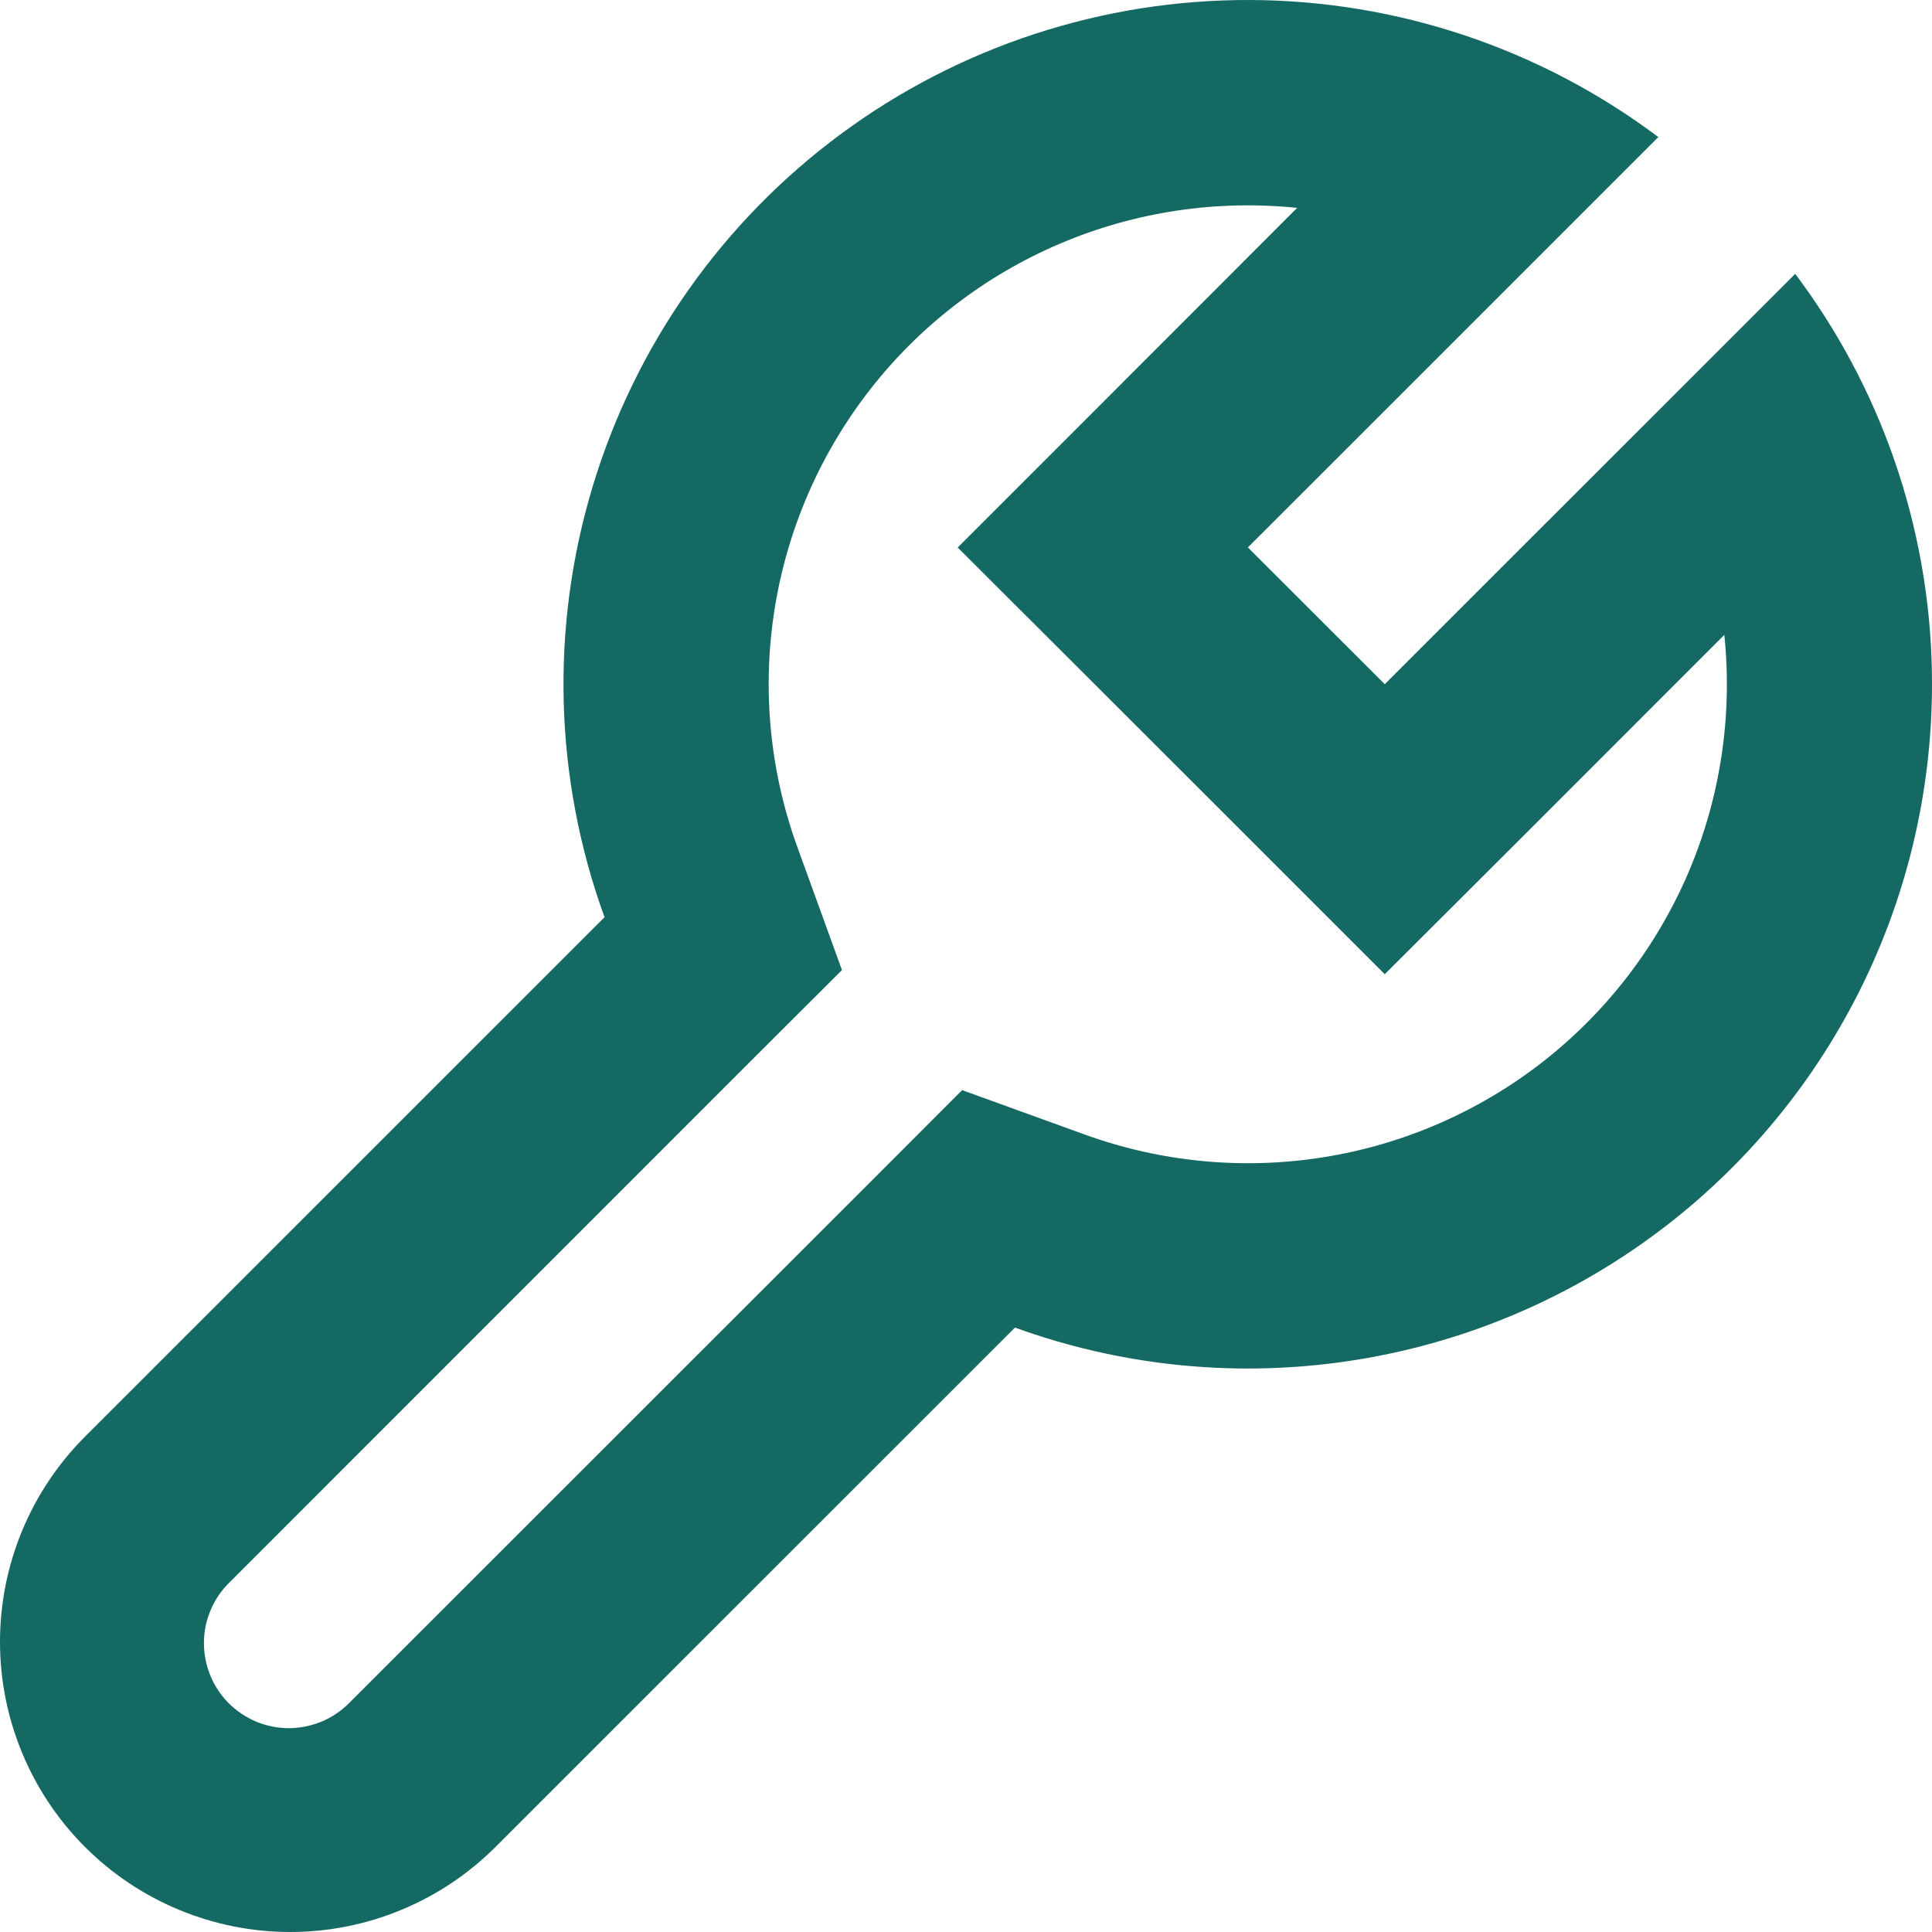
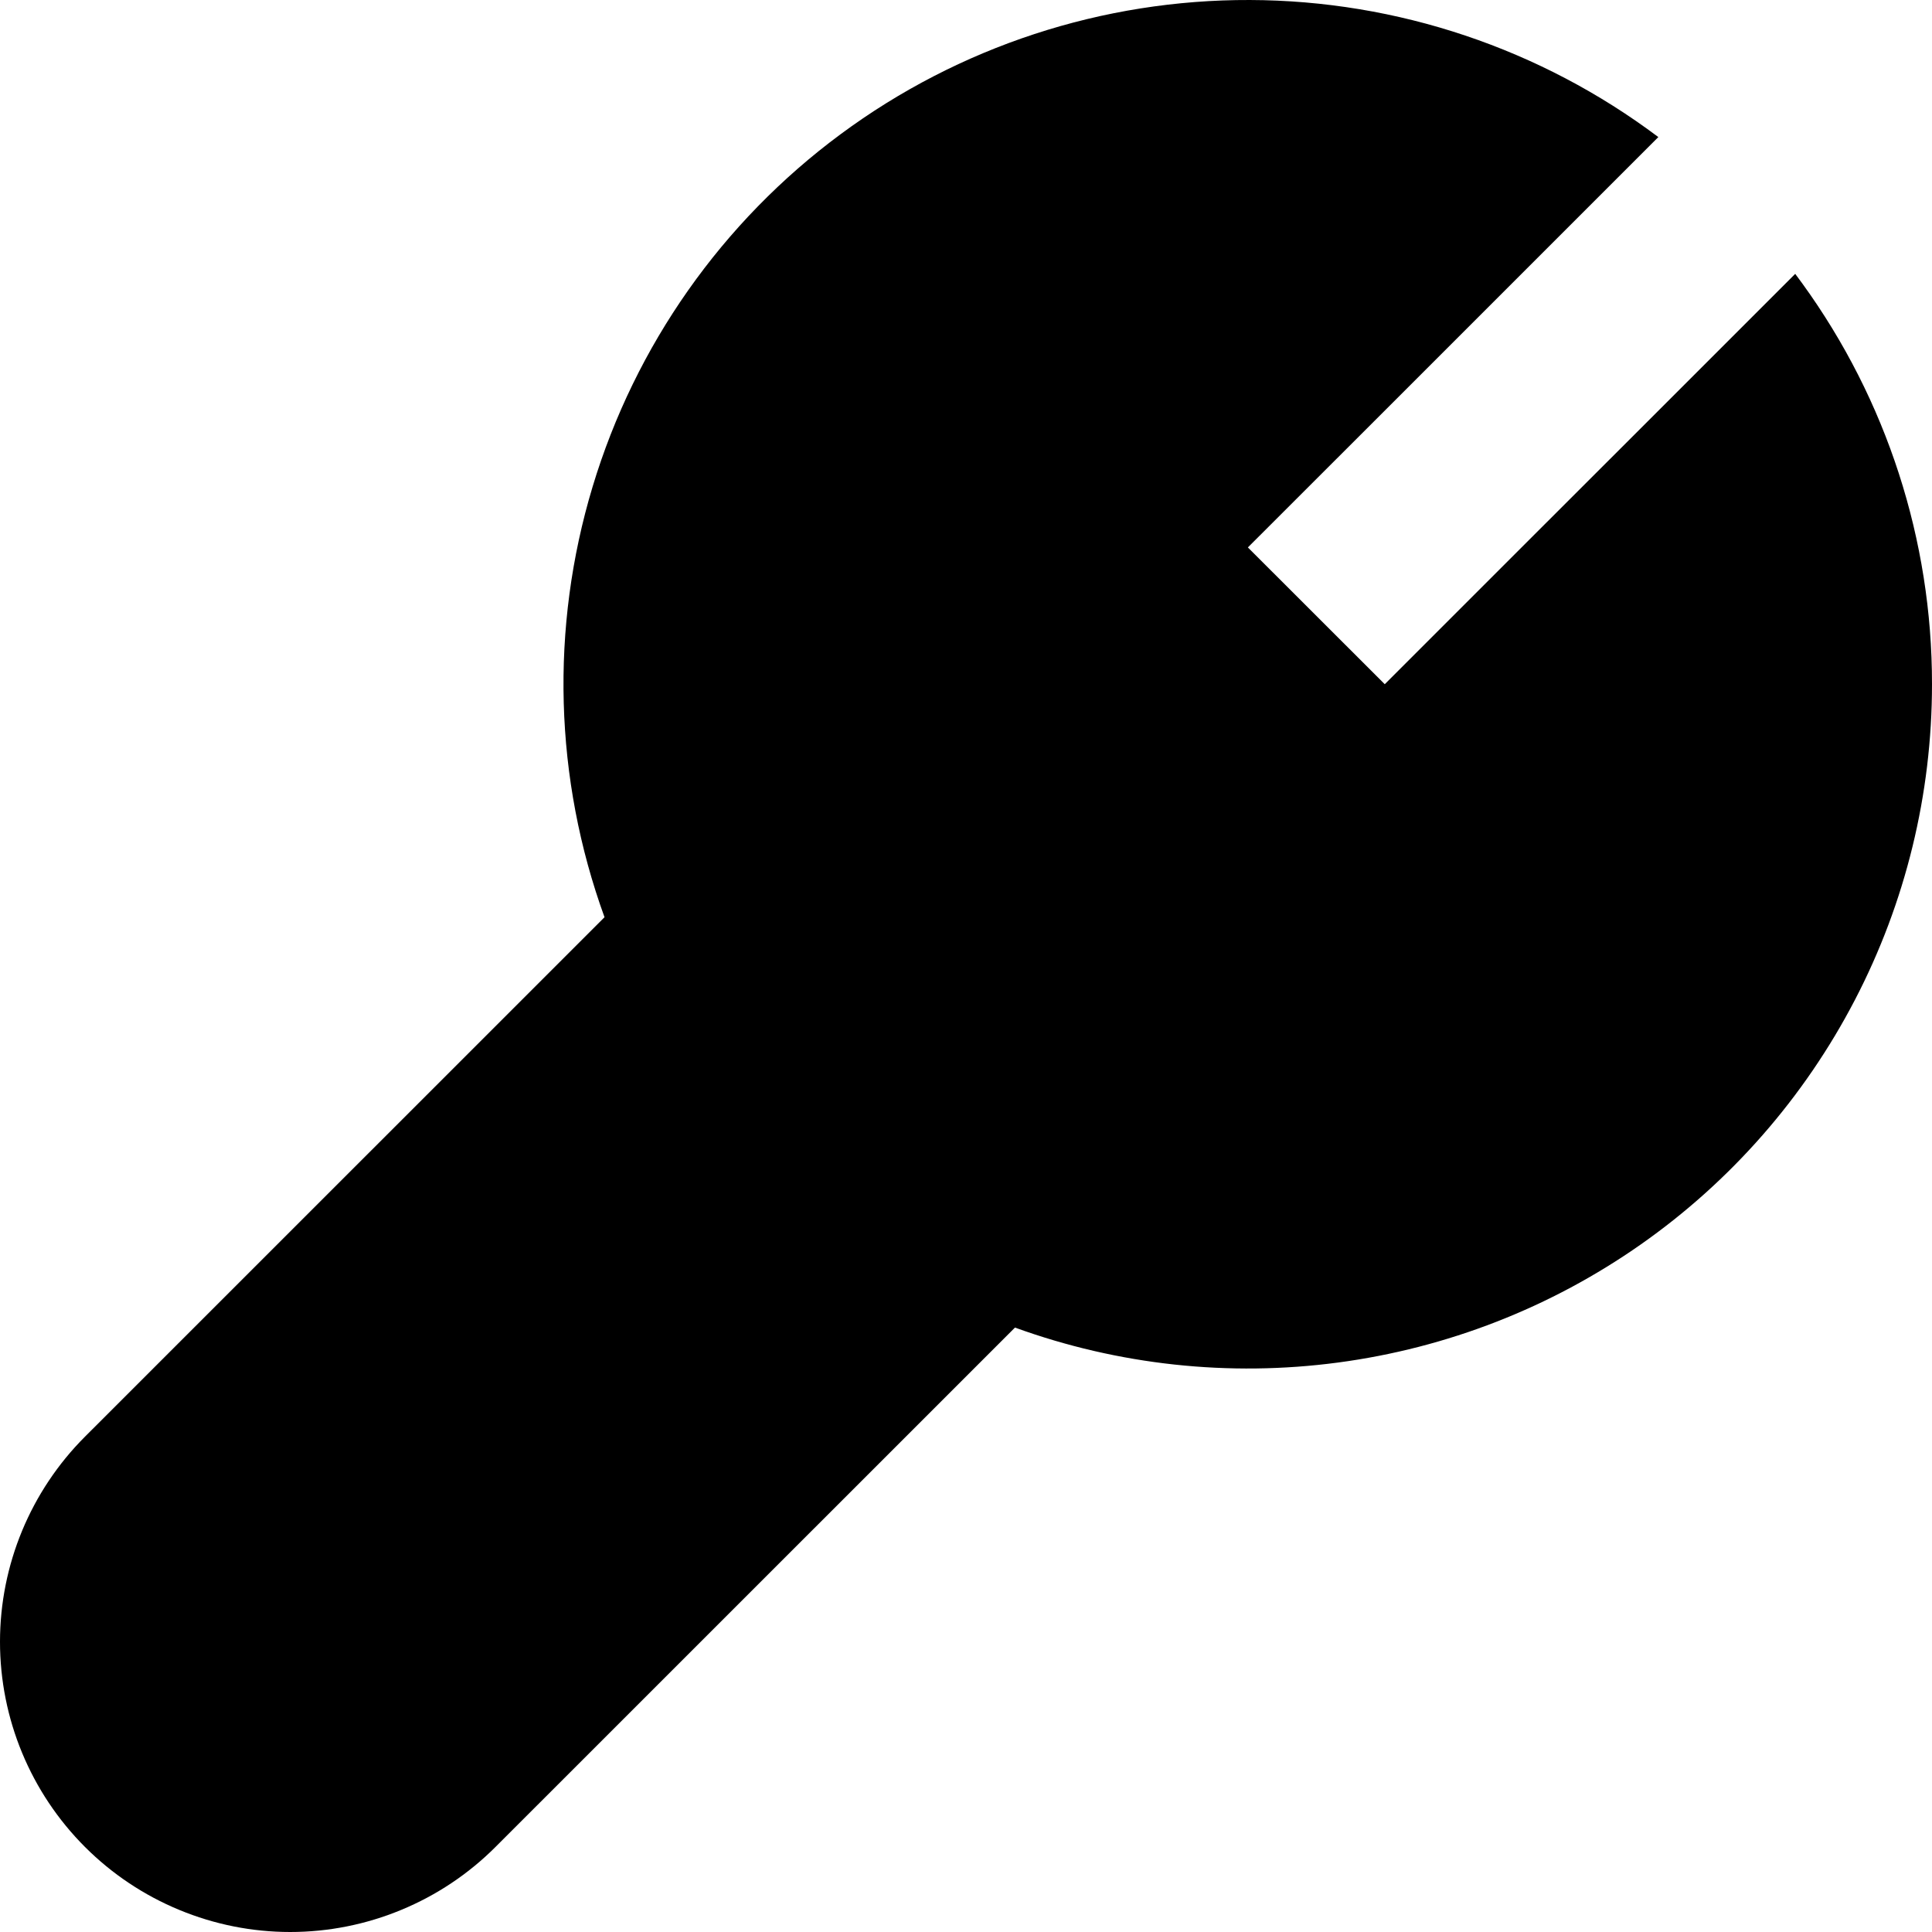
- <svg xmlns="http://www.w3.org/2000/svg" width="20" height="20" viewBox="0 0 20 20" fill="none">
-   <path fill-rule="evenodd" clip-rule="evenodd" d="M9.915 5.667L11.416 4.166L13.428 2.152C12.593 2.066 11.749 2.192 10.976 2.521C10.203 2.849 9.526 3.368 9.009 4.03C8.492 4.692 8.151 5.474 8.019 6.303C7.887 7.133 7.968 7.982 8.255 8.771L8.716 10.042L7.76 10.996L2.383 16.374C2.298 16.455 2.23 16.552 2.184 16.66C2.137 16.767 2.112 16.883 2.111 17C2.11 17.117 2.132 17.233 2.176 17.342C2.22 17.451 2.286 17.549 2.368 17.632C2.451 17.715 2.55 17.78 2.658 17.825C2.767 17.869 2.883 17.891 3 17.89C3.117 17.888 3.233 17.863 3.341 17.817C3.448 17.77 3.545 17.702 3.626 17.618L9.005 12.241L9.96 11.285L11.23 11.745C12.02 12.031 12.869 12.112 13.699 11.98C14.528 11.848 15.31 11.508 15.972 10.991C16.634 10.473 17.153 9.797 17.482 9.024C17.81 8.251 17.937 7.407 17.85 6.572L15.836 8.587L14.335 10.085L12.834 8.584L11.417 7.168L9.913 5.667H9.915ZM18.657 2.934C19.532 4.141 20.001 5.593 20 7.083C20 8.221 19.727 9.342 19.202 10.351C18.677 11.361 17.917 12.229 16.986 12.882C16.054 13.536 14.979 13.955 13.851 14.105C12.724 14.255 11.576 14.131 10.507 13.743L5.129 19.12C4.85 19.399 4.519 19.62 4.154 19.771C3.79 19.922 3.399 20 3.004 20C2.61 20 2.219 19.922 1.855 19.771C1.49 19.62 1.159 19.399 0.88 19.12C0.317 18.557 0 17.793 0 16.996C0 16.199 0.317 15.435 0.88 14.872L6.258 9.495C5.737 8.061 5.694 6.498 6.135 5.037C6.575 3.577 7.475 2.297 8.701 1.39C9.927 0.482 11.414 -0.005 12.939 4.18034e-05C14.464 0.005 15.948 0.503 17.167 1.419L15.643 2.943L14.421 4.165L12.918 5.667L14.335 7.083L15.836 5.582L17.06 4.359L18.584 2.835L18.657 2.934Z" fill="#156963" />
+ <svg xmlns="http://www.w3.org/2000/svg" width="20" height="20" viewBox="0 0 20 20" fill="black">
+   <path d="M20 7.083C20.001 5.593 19.532 4.141 18.657 2.934L18.584 2.835L17.06 4.359L15.836 5.582L14.335 7.083L12.918 5.667L14.421 4.165L15.643 2.943L17.167 1.419C15.948 0.503 14.464 0.005 12.939 4.18034e-05C11.414 -0.005 9.927 0.482 8.701 1.39C7.475 2.297 6.575 3.577 6.135 5.037C5.694 6.498 5.737 8.061 6.258 9.495L0.88 14.872C0.317 15.435 0 16.199 0 16.996C0 17.793 0.317 18.557 0.88 19.12C1.159 19.399 1.49 19.62 1.855 19.771C2.219 19.922 2.61 20 3.004 20C3.399 20 3.79 19.922 4.154 19.771C4.519 19.62 4.85 19.399 5.129 19.12L10.507 13.743C11.576 14.131 12.724 14.255 13.851 14.105C14.979 13.955 16.054 13.536 16.986 12.882C17.917 12.229 18.677 11.361 19.202 10.351C19.727 9.342 20 8.221 20 7.083Z" fill="black" />
</svg>
